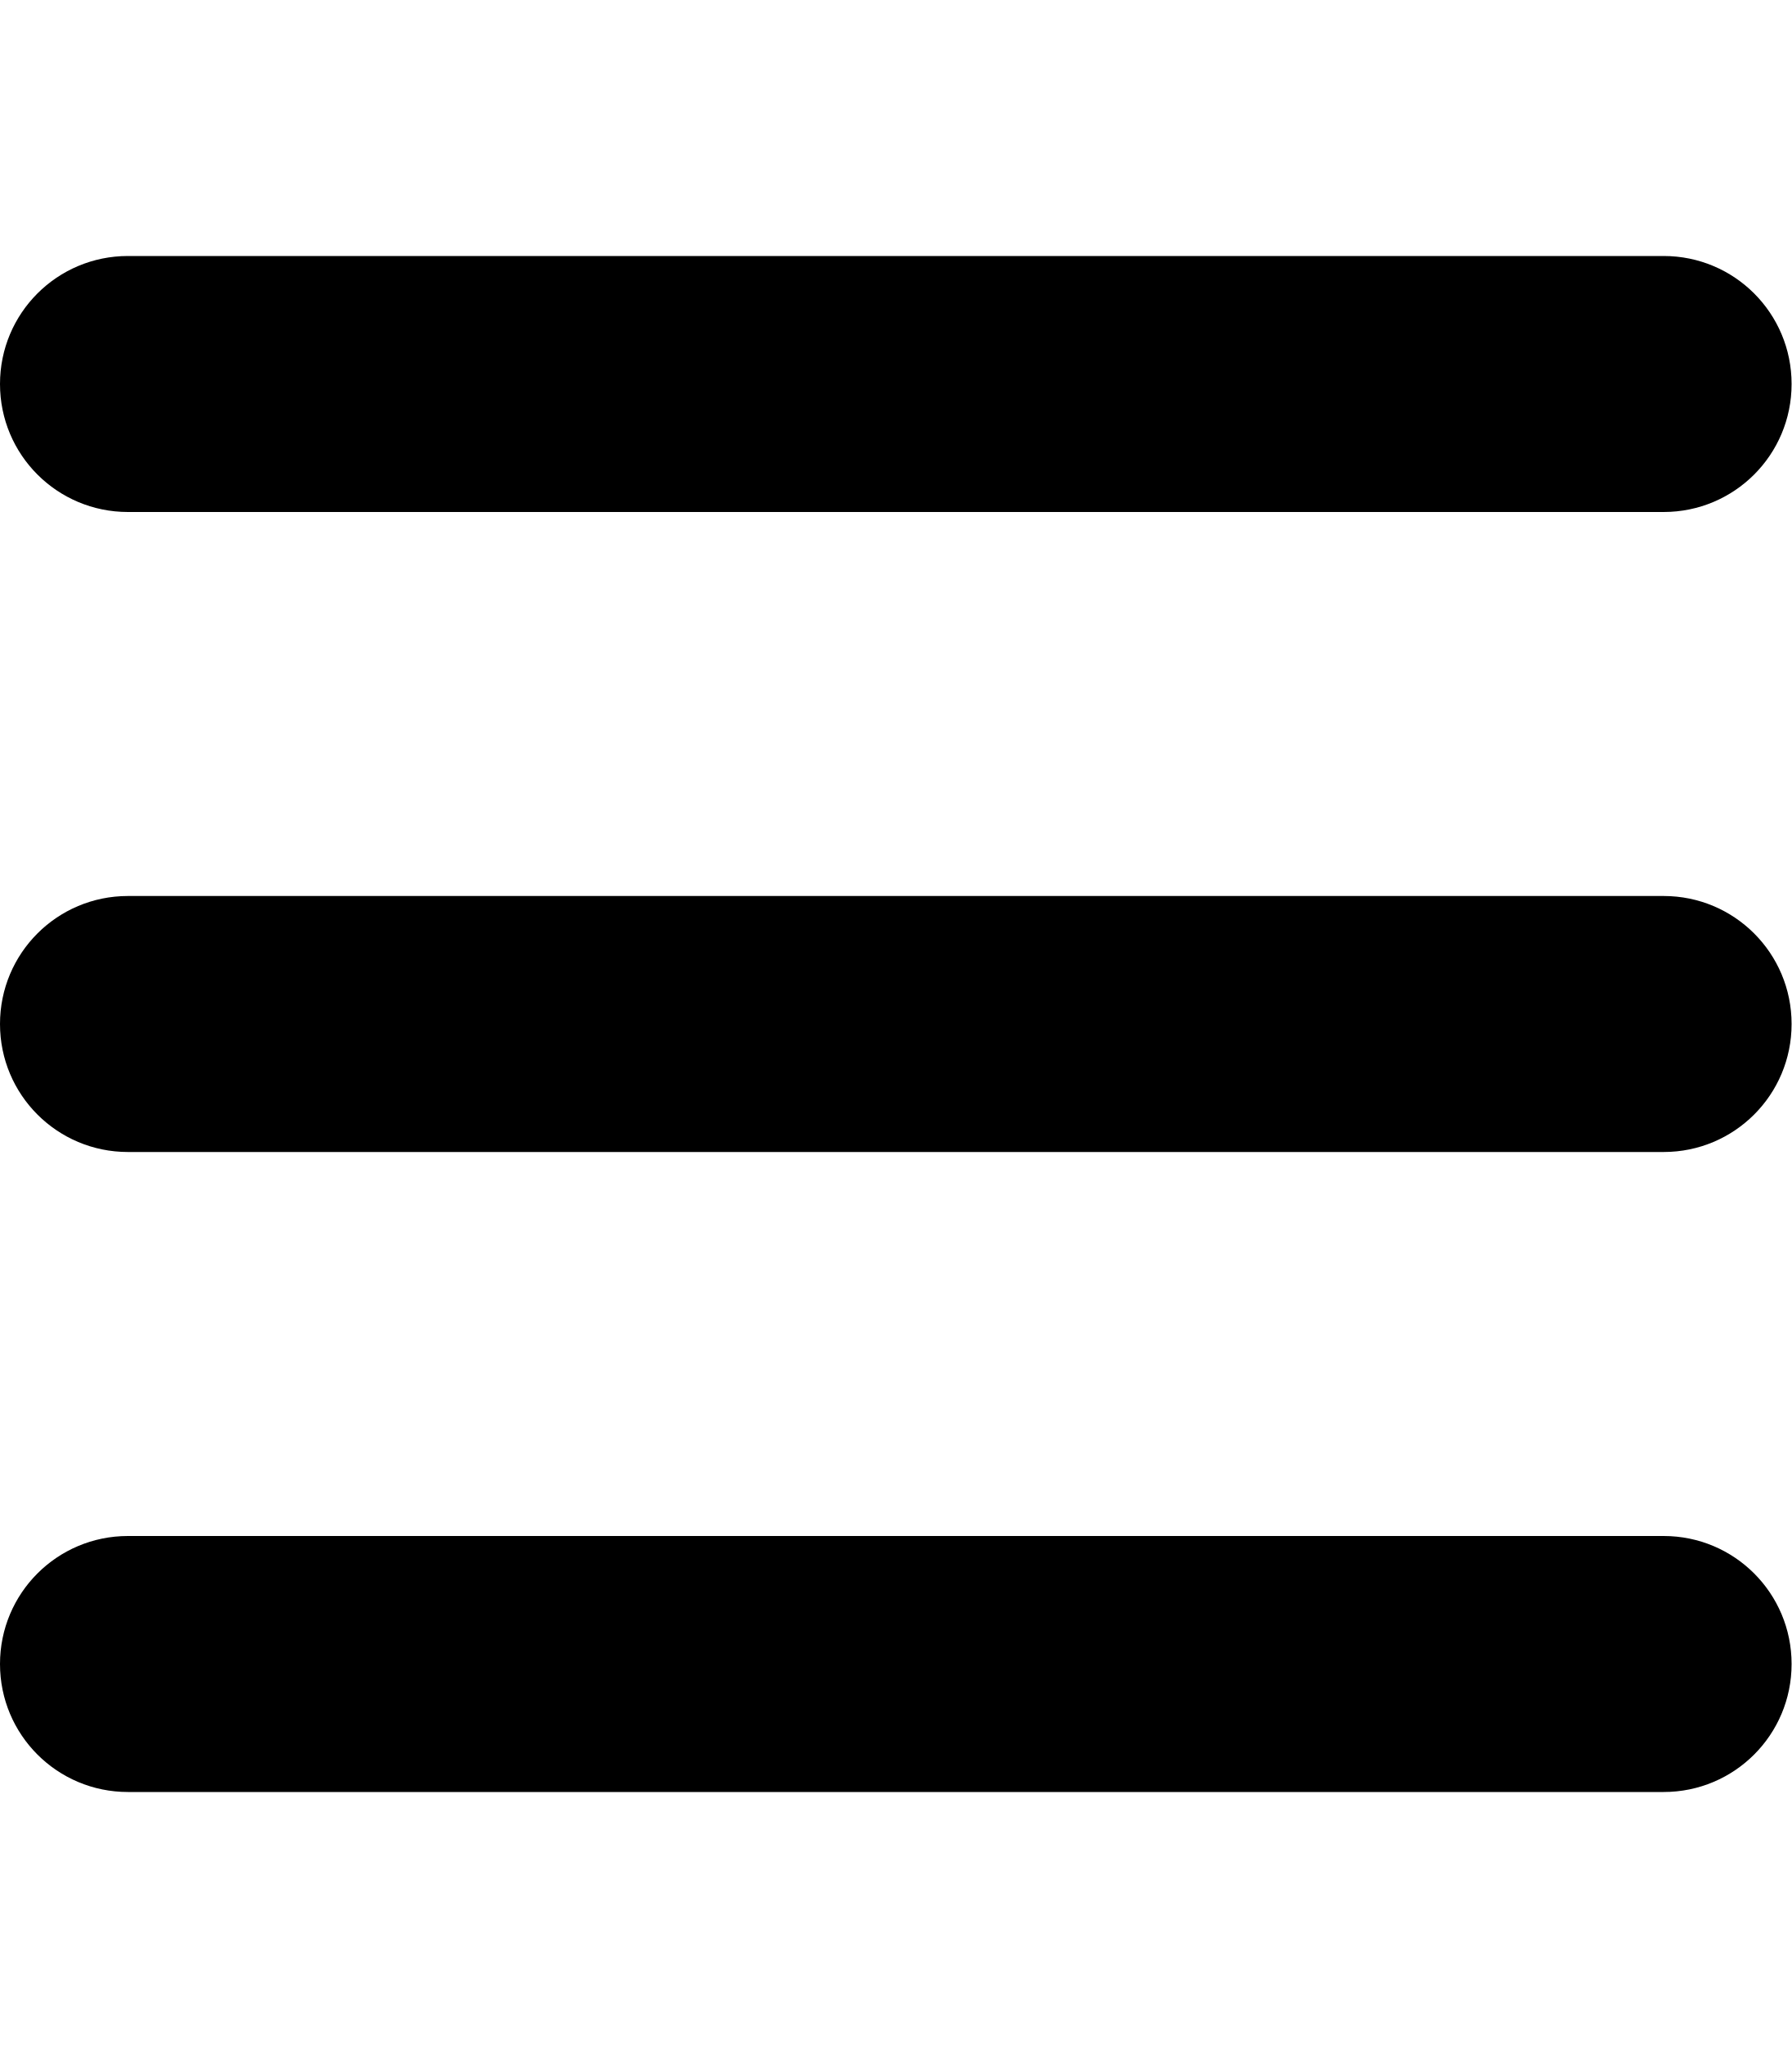
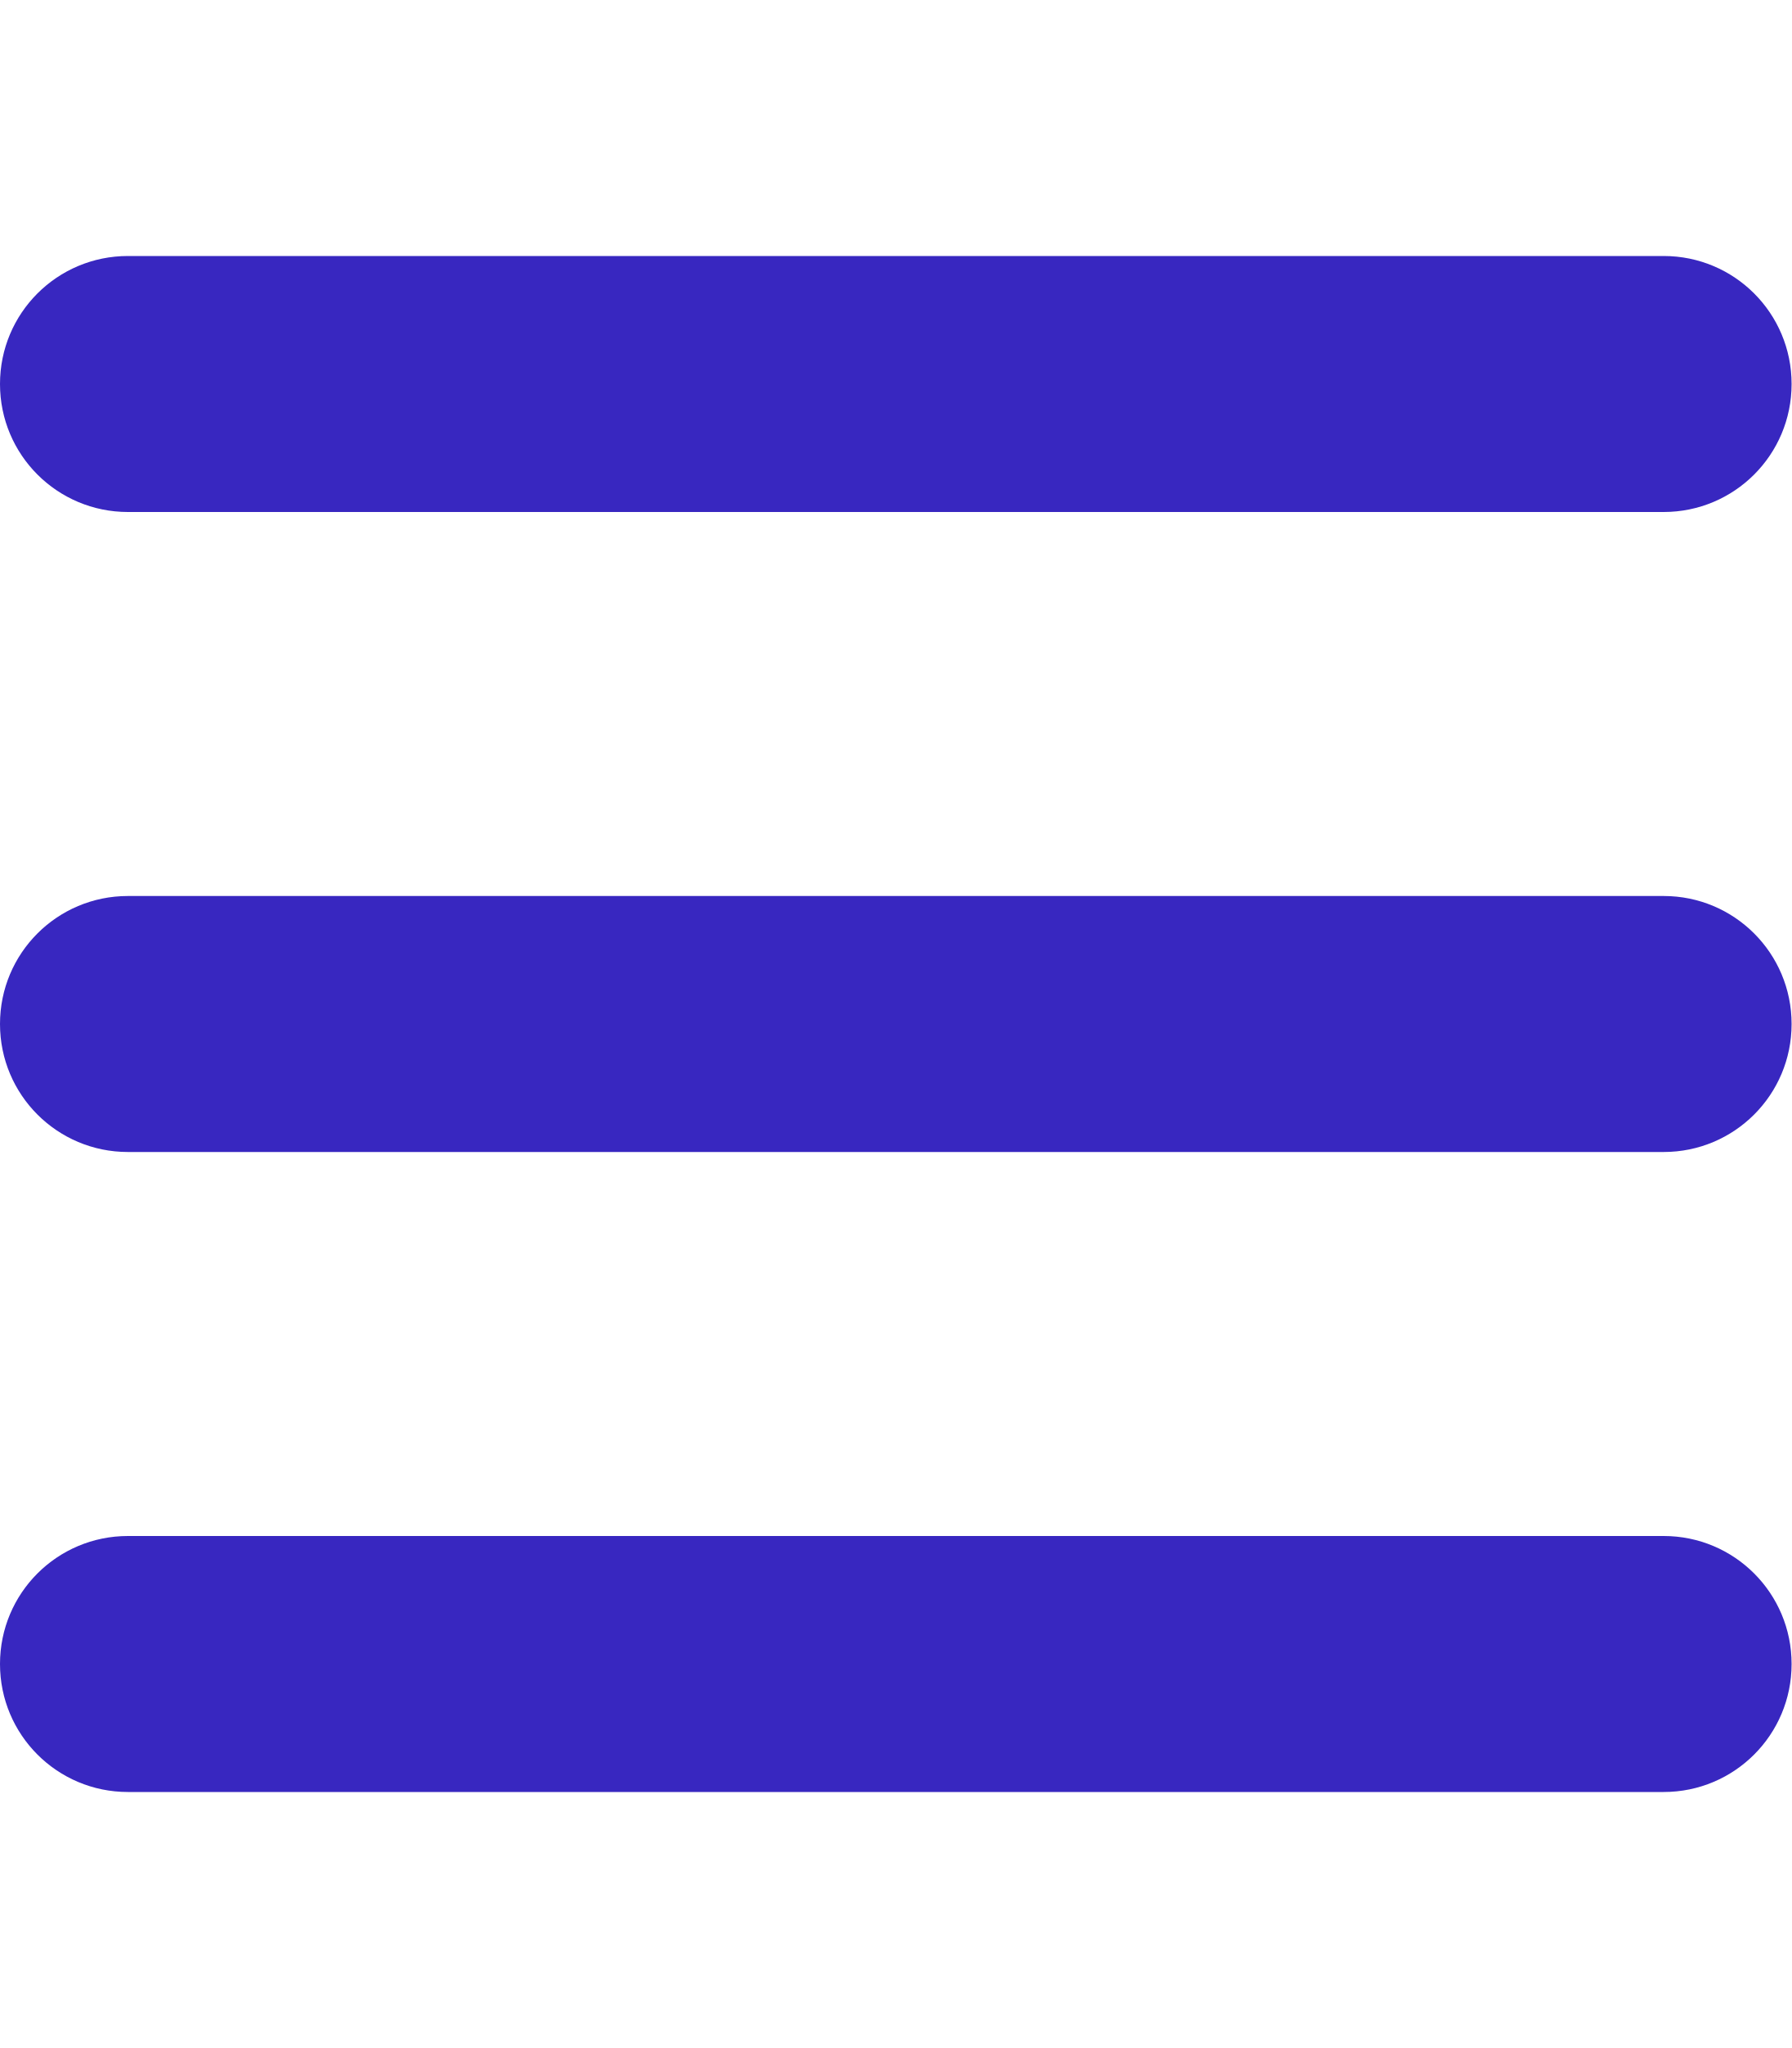
- <svg xmlns="http://www.w3.org/2000/svg" viewBox="0 0 448 512">
+ <svg xmlns="http://www.w3.org/2000/svg" fill="rgb(56, 39, 192)" viewBox="0 0 448 512">
  <path d="M0 96C0 78.3 14.3 64 32 64l384 0c17.7 0 32 14.3 32 32s-14.3 32-32 32L32 128C14.3 128 0 113.7 0 96zM0 256c0-17.7 14.3-32 32-32l384 0c17.7 0 32 14.3 32 32s-14.3 32-32 32L32 288c-17.7 0-32-14.3-32-32zM448 416c0 17.7-14.3 32-32 32L32 448c-17.7 0-32-14.3-32-32s14.3-32 32-32l384 0c17.7 0 32 14.3 32 32z" />
</svg>
